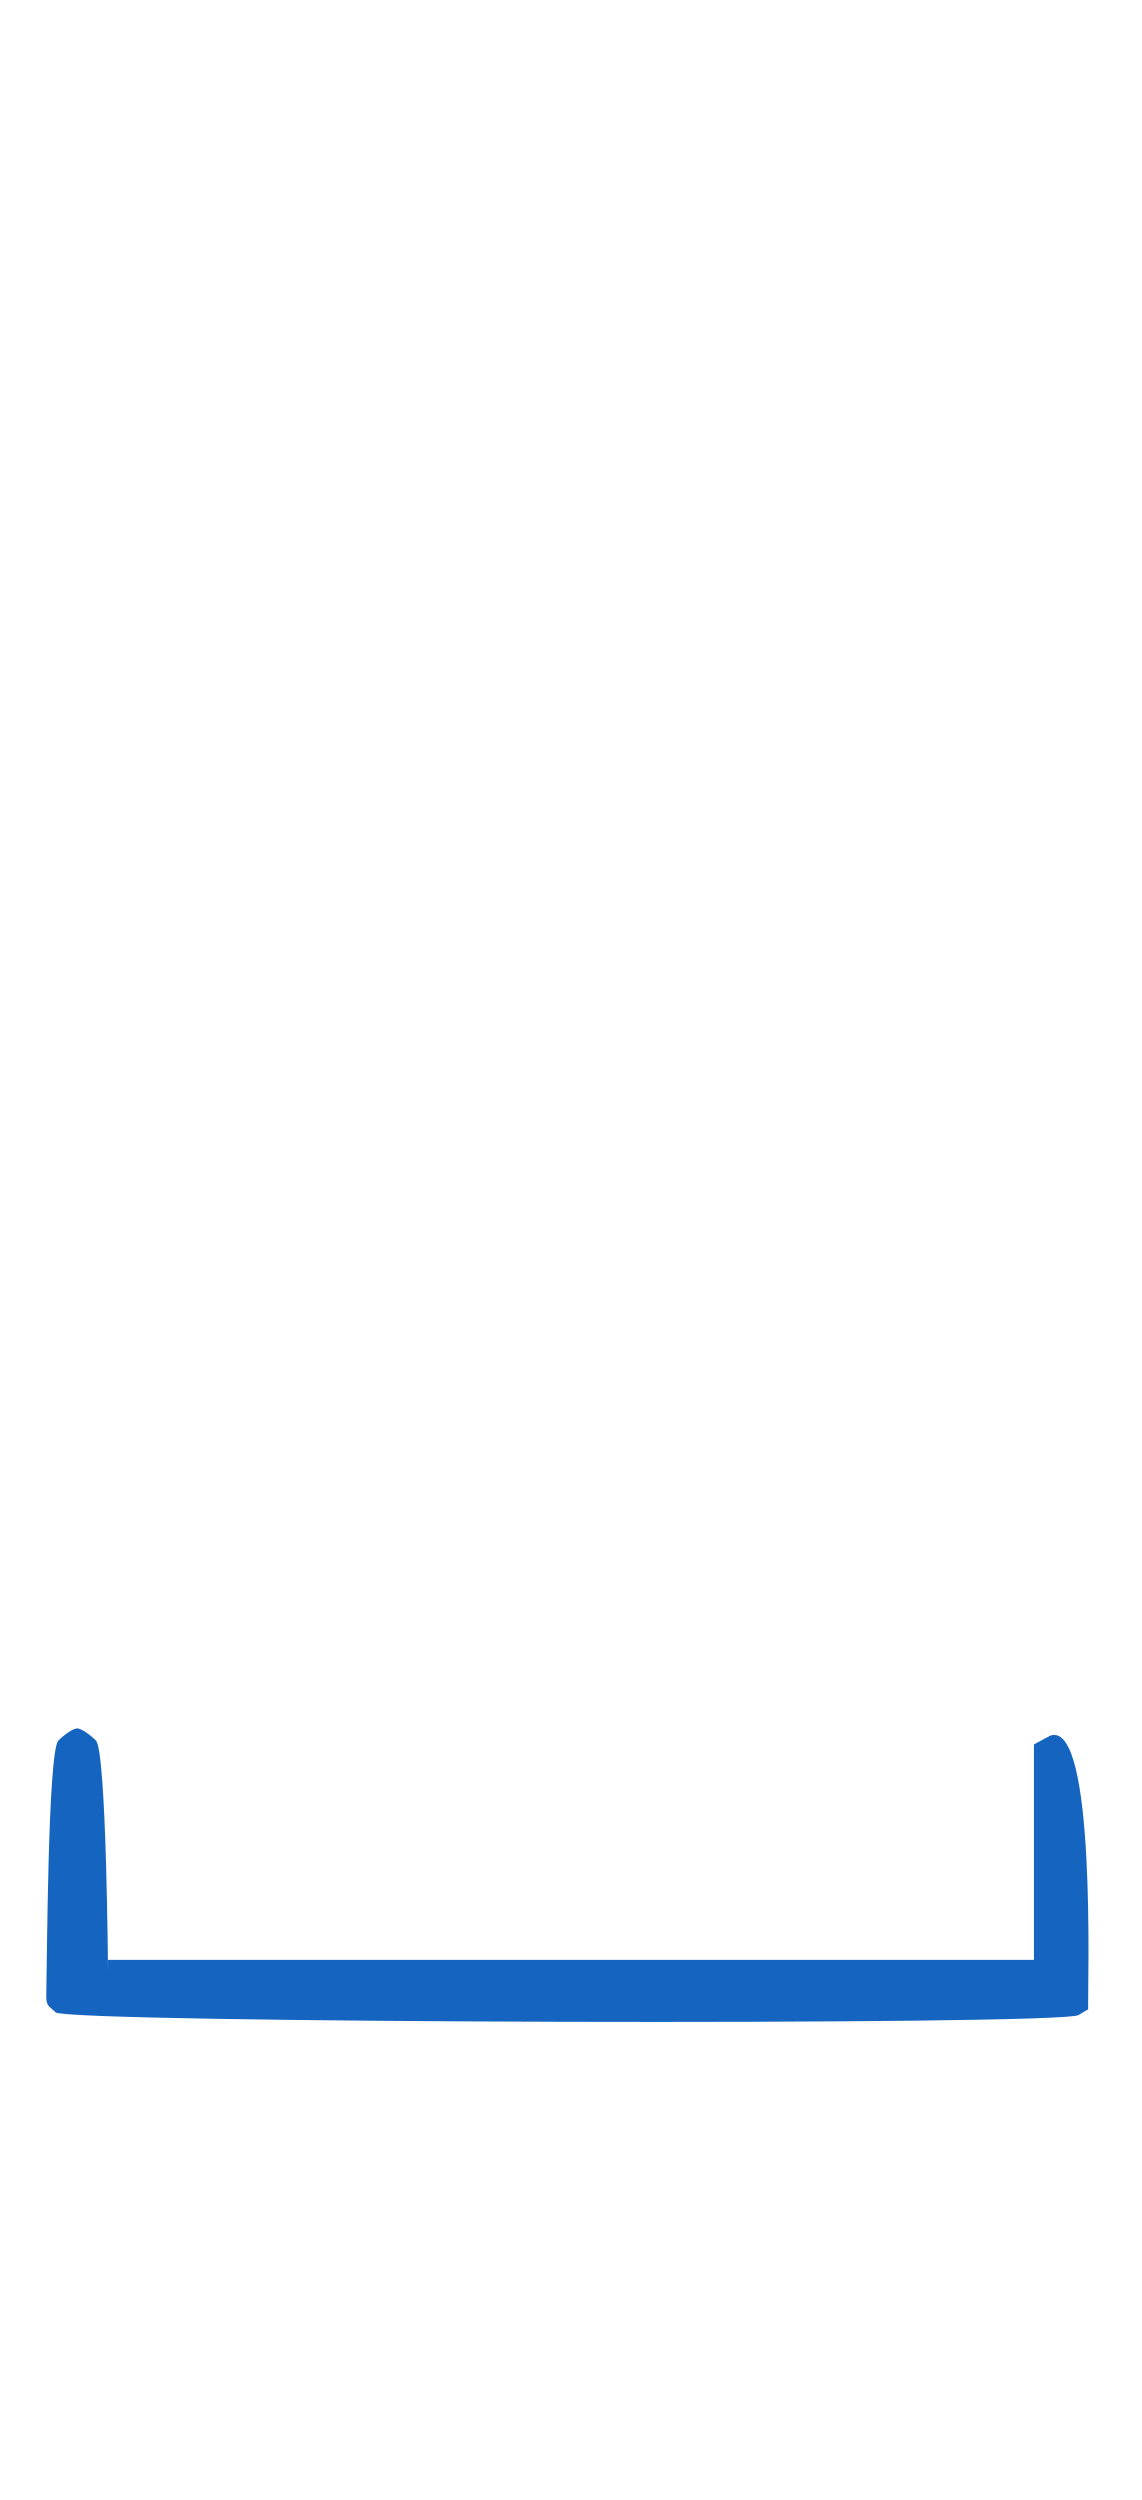
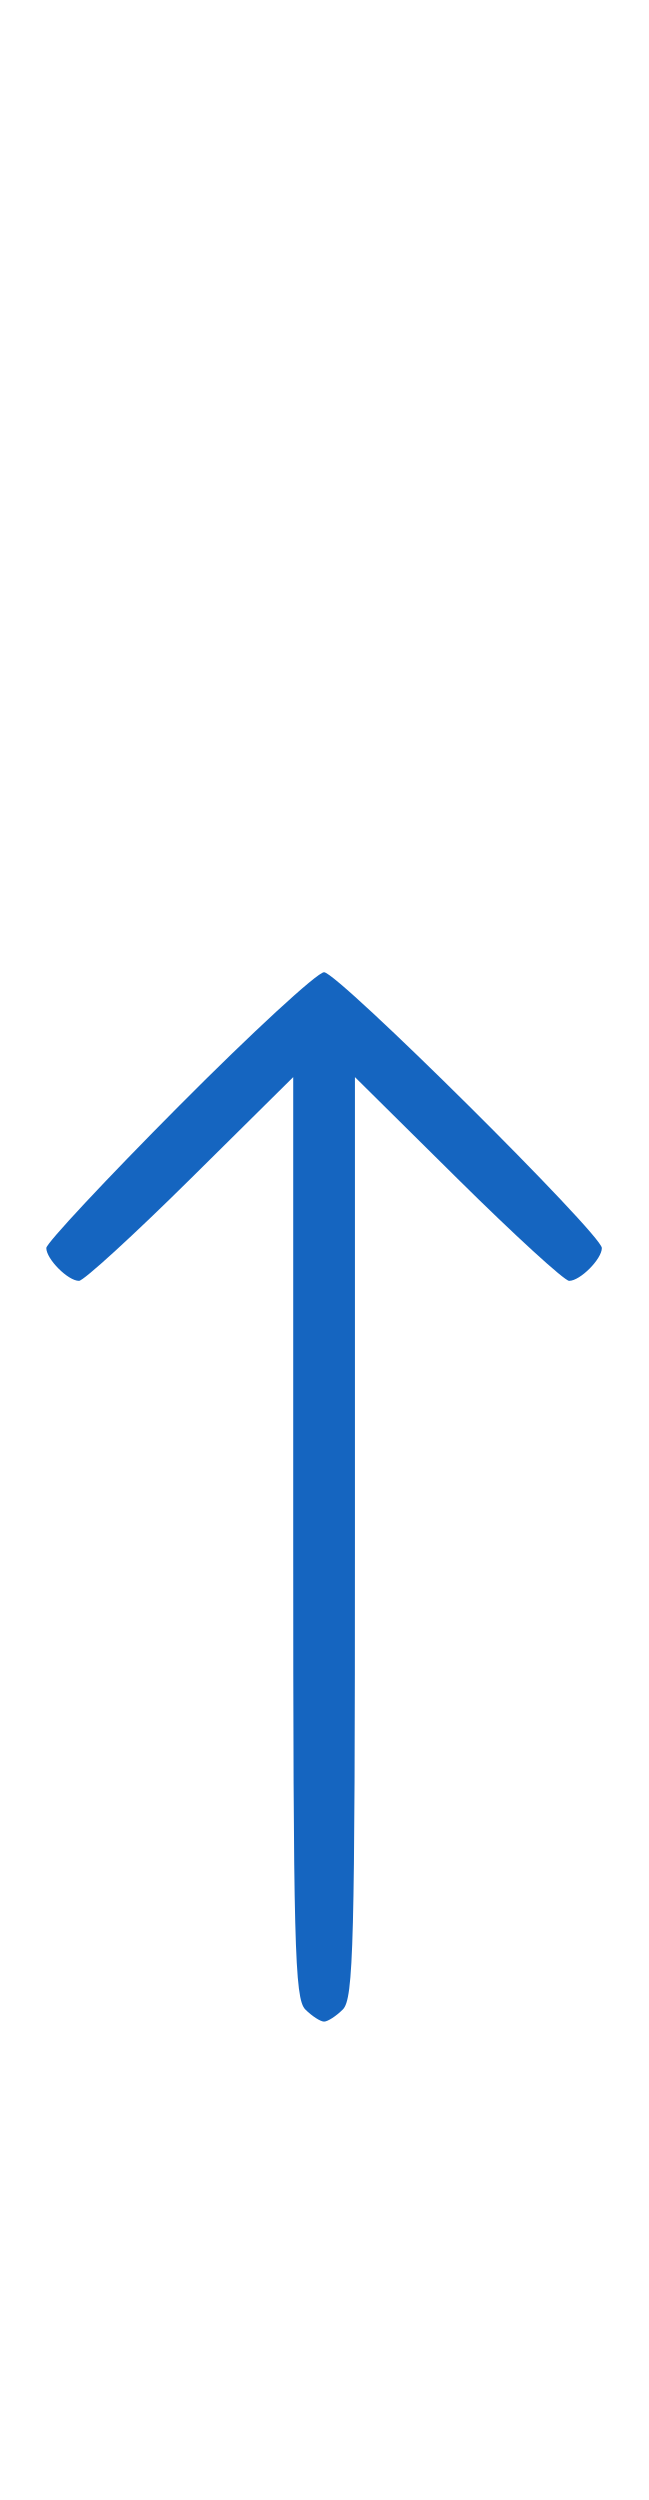
- <svg xmlns="http://www.w3.org/2000/svg" width="148" height="324" viewBox="0 0 148 324" version="1.1">
-   <path d="m 7.571,225.571 c -1.396,1.397 -1.474,29.646 -1.571,32.8 -0.052,1.695 0.291,1.52 1.2,2.429 1.407,1.407 130.389,1.747 132.592,0.35 1.035,-0.657 1.229,-0.719 1.229,-0.719 -0.066,-3.202 1.085,-37.559 -4.904,-35.493 L 134,226.07 V 257.035 254 H 74 14 v 1.571 c 0,0.51 -0.176,-28.605 -1.571,-30 C 11.564,224.707 10.471,224 10,224 c -0.471,0 -1.564,0.707 -2.429,1.571" stroke="none" fill="#1565c0" fill-rule="evenodd" />
+ <svg xmlns="http://www.w3.org/2000/svg" width="84" height="324" viewBox="0 0 84 324" version="1.1">
+   <path d="M 23.213 143.315 C 13.746 152.838, 6 161.131, 6 161.743 C 6 163.175, 8.813 166, 10.239 166 C 10.841 166, 17.334 160.059, 24.667 152.798 L 38 139.595 38 199.226 C 38 252.103, 38.178 259.035, 39.571 260.429 C 40.436 261.293, 41.529 262, 42 262 C 42.471 262, 43.564 261.293, 44.429 260.429 C 45.822 259.035, 46 252.103, 46 199.226 L 46 139.595 59.333 152.798 C 66.666 160.059, 73.159 166, 73.761 166 C 75.187 166, 78 163.175, 78 161.743 C 78 159.994, 43.761 126, 42 126 C 41.134 126, 32.680 133.792, 23.213 143.315 " stroke="none" fill="#1565c0" fill-rule="evenodd" />
</svg>
